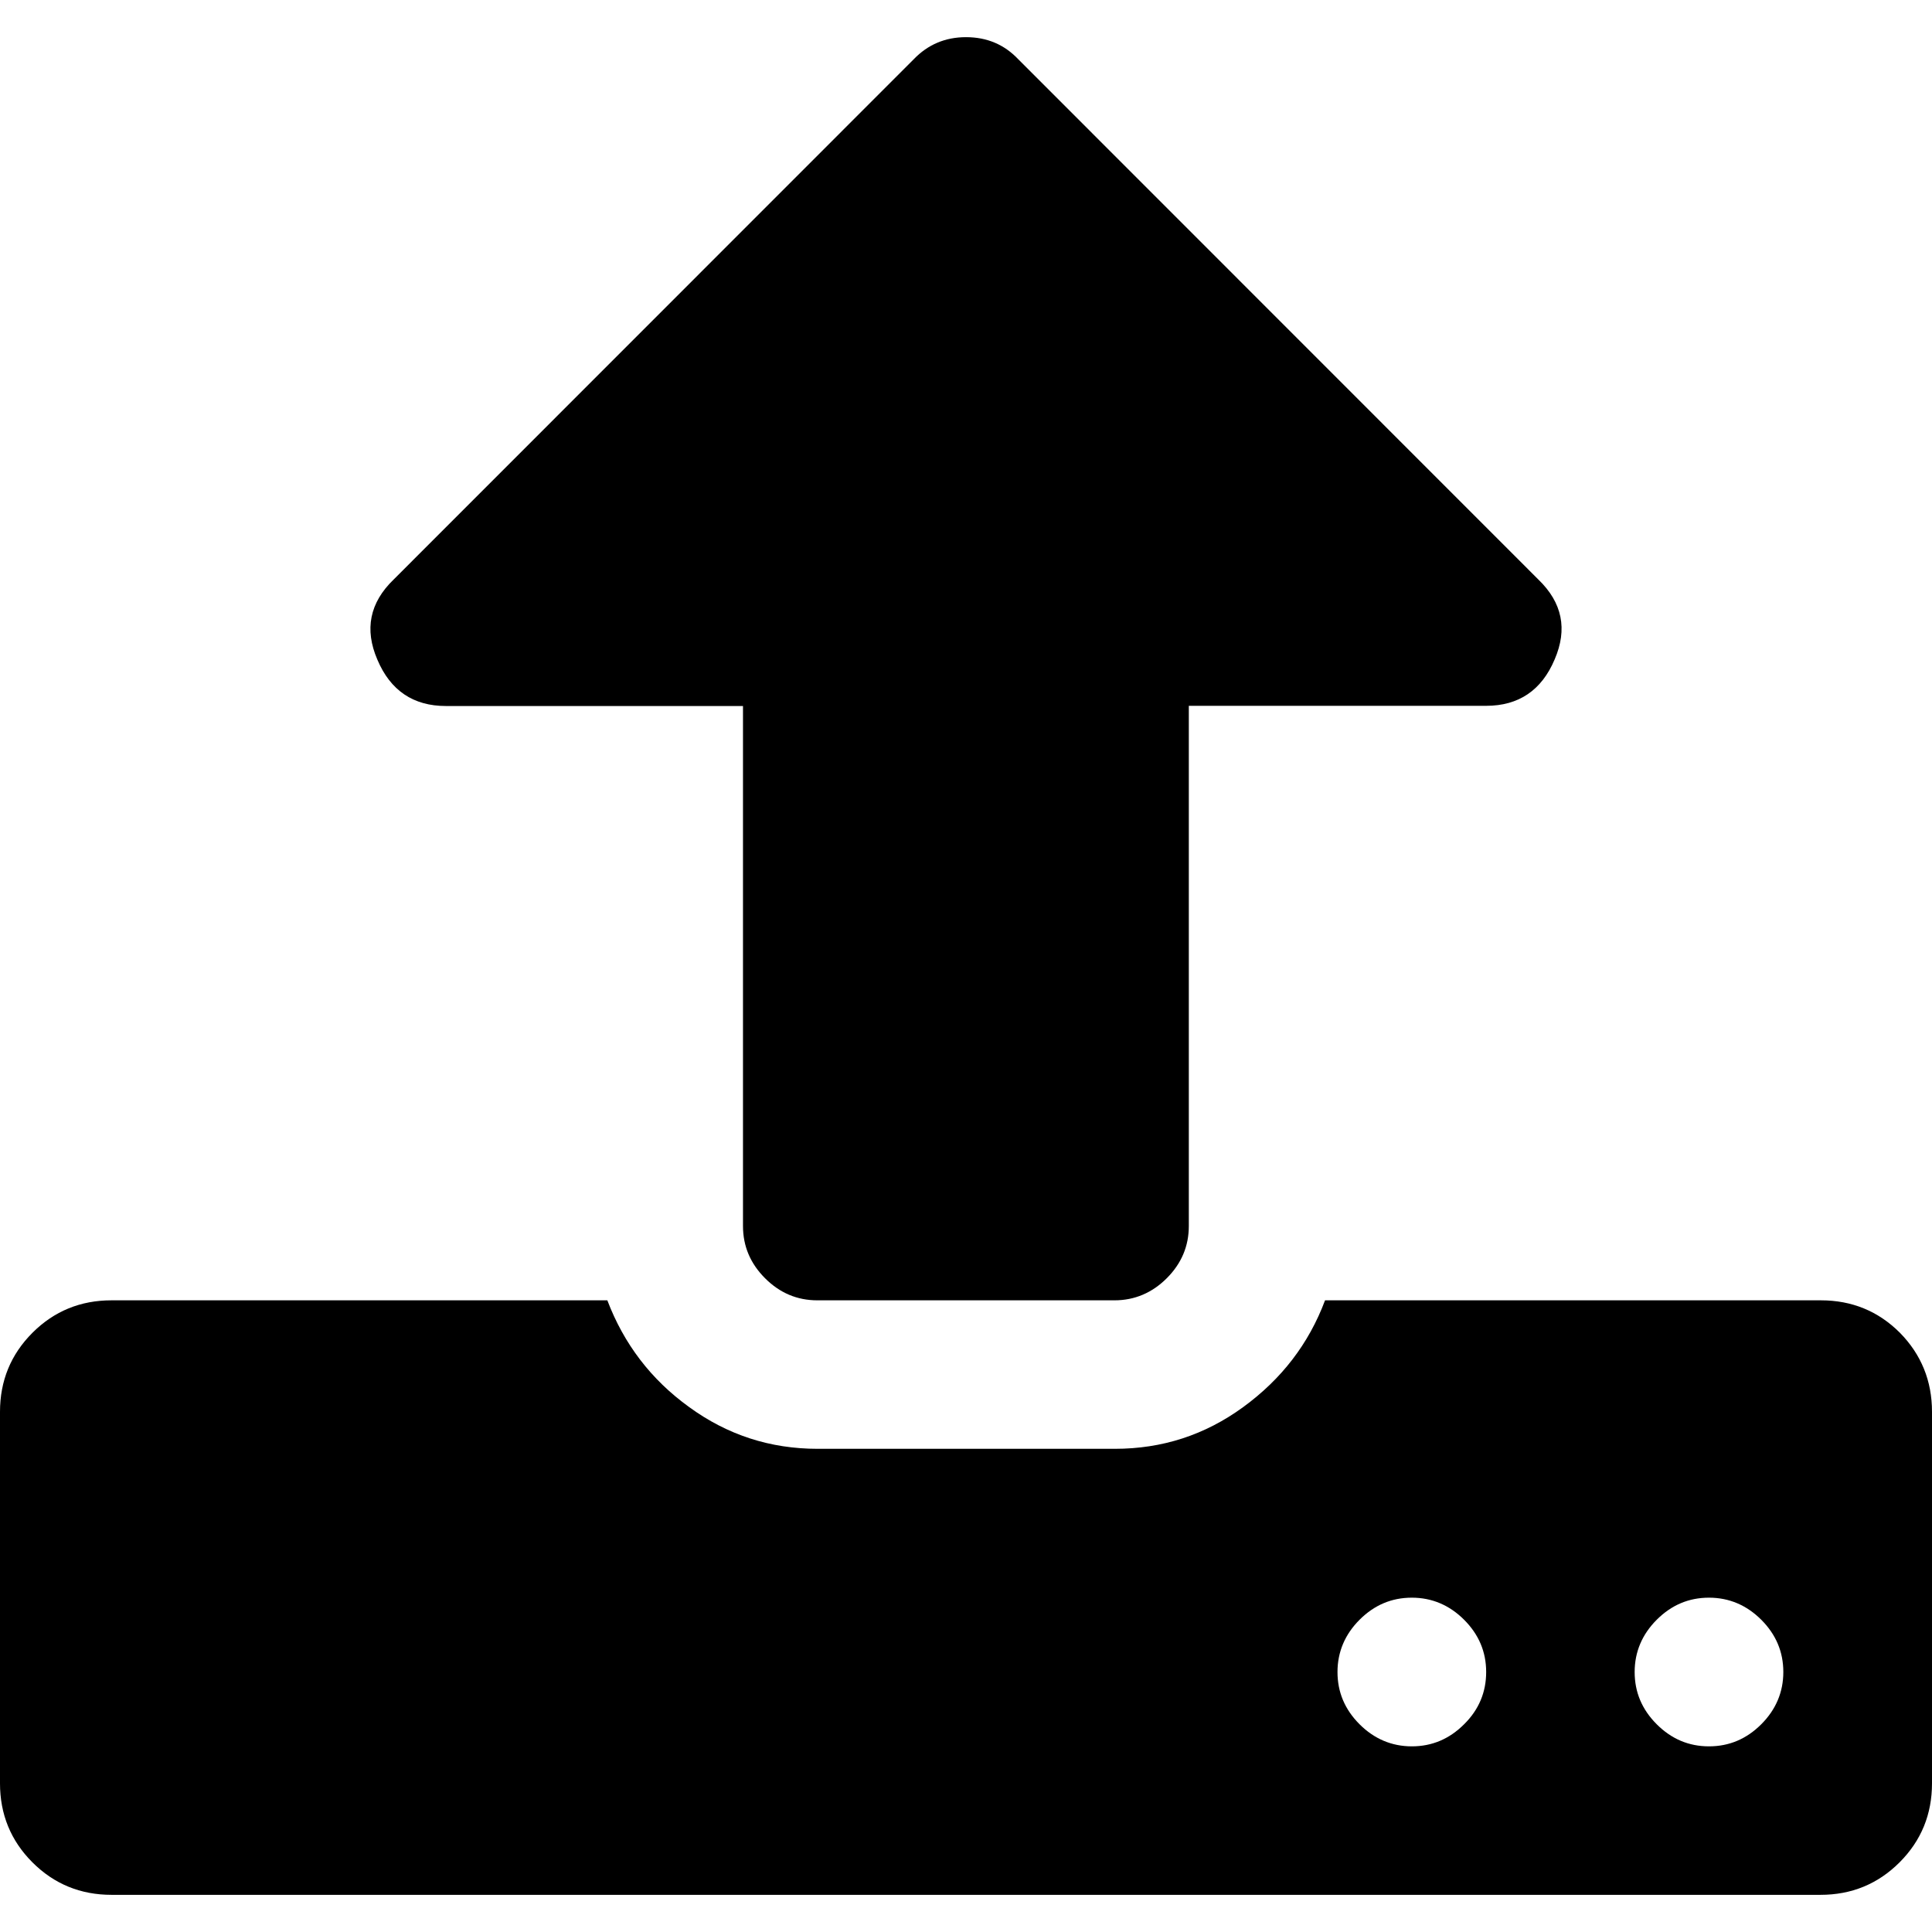
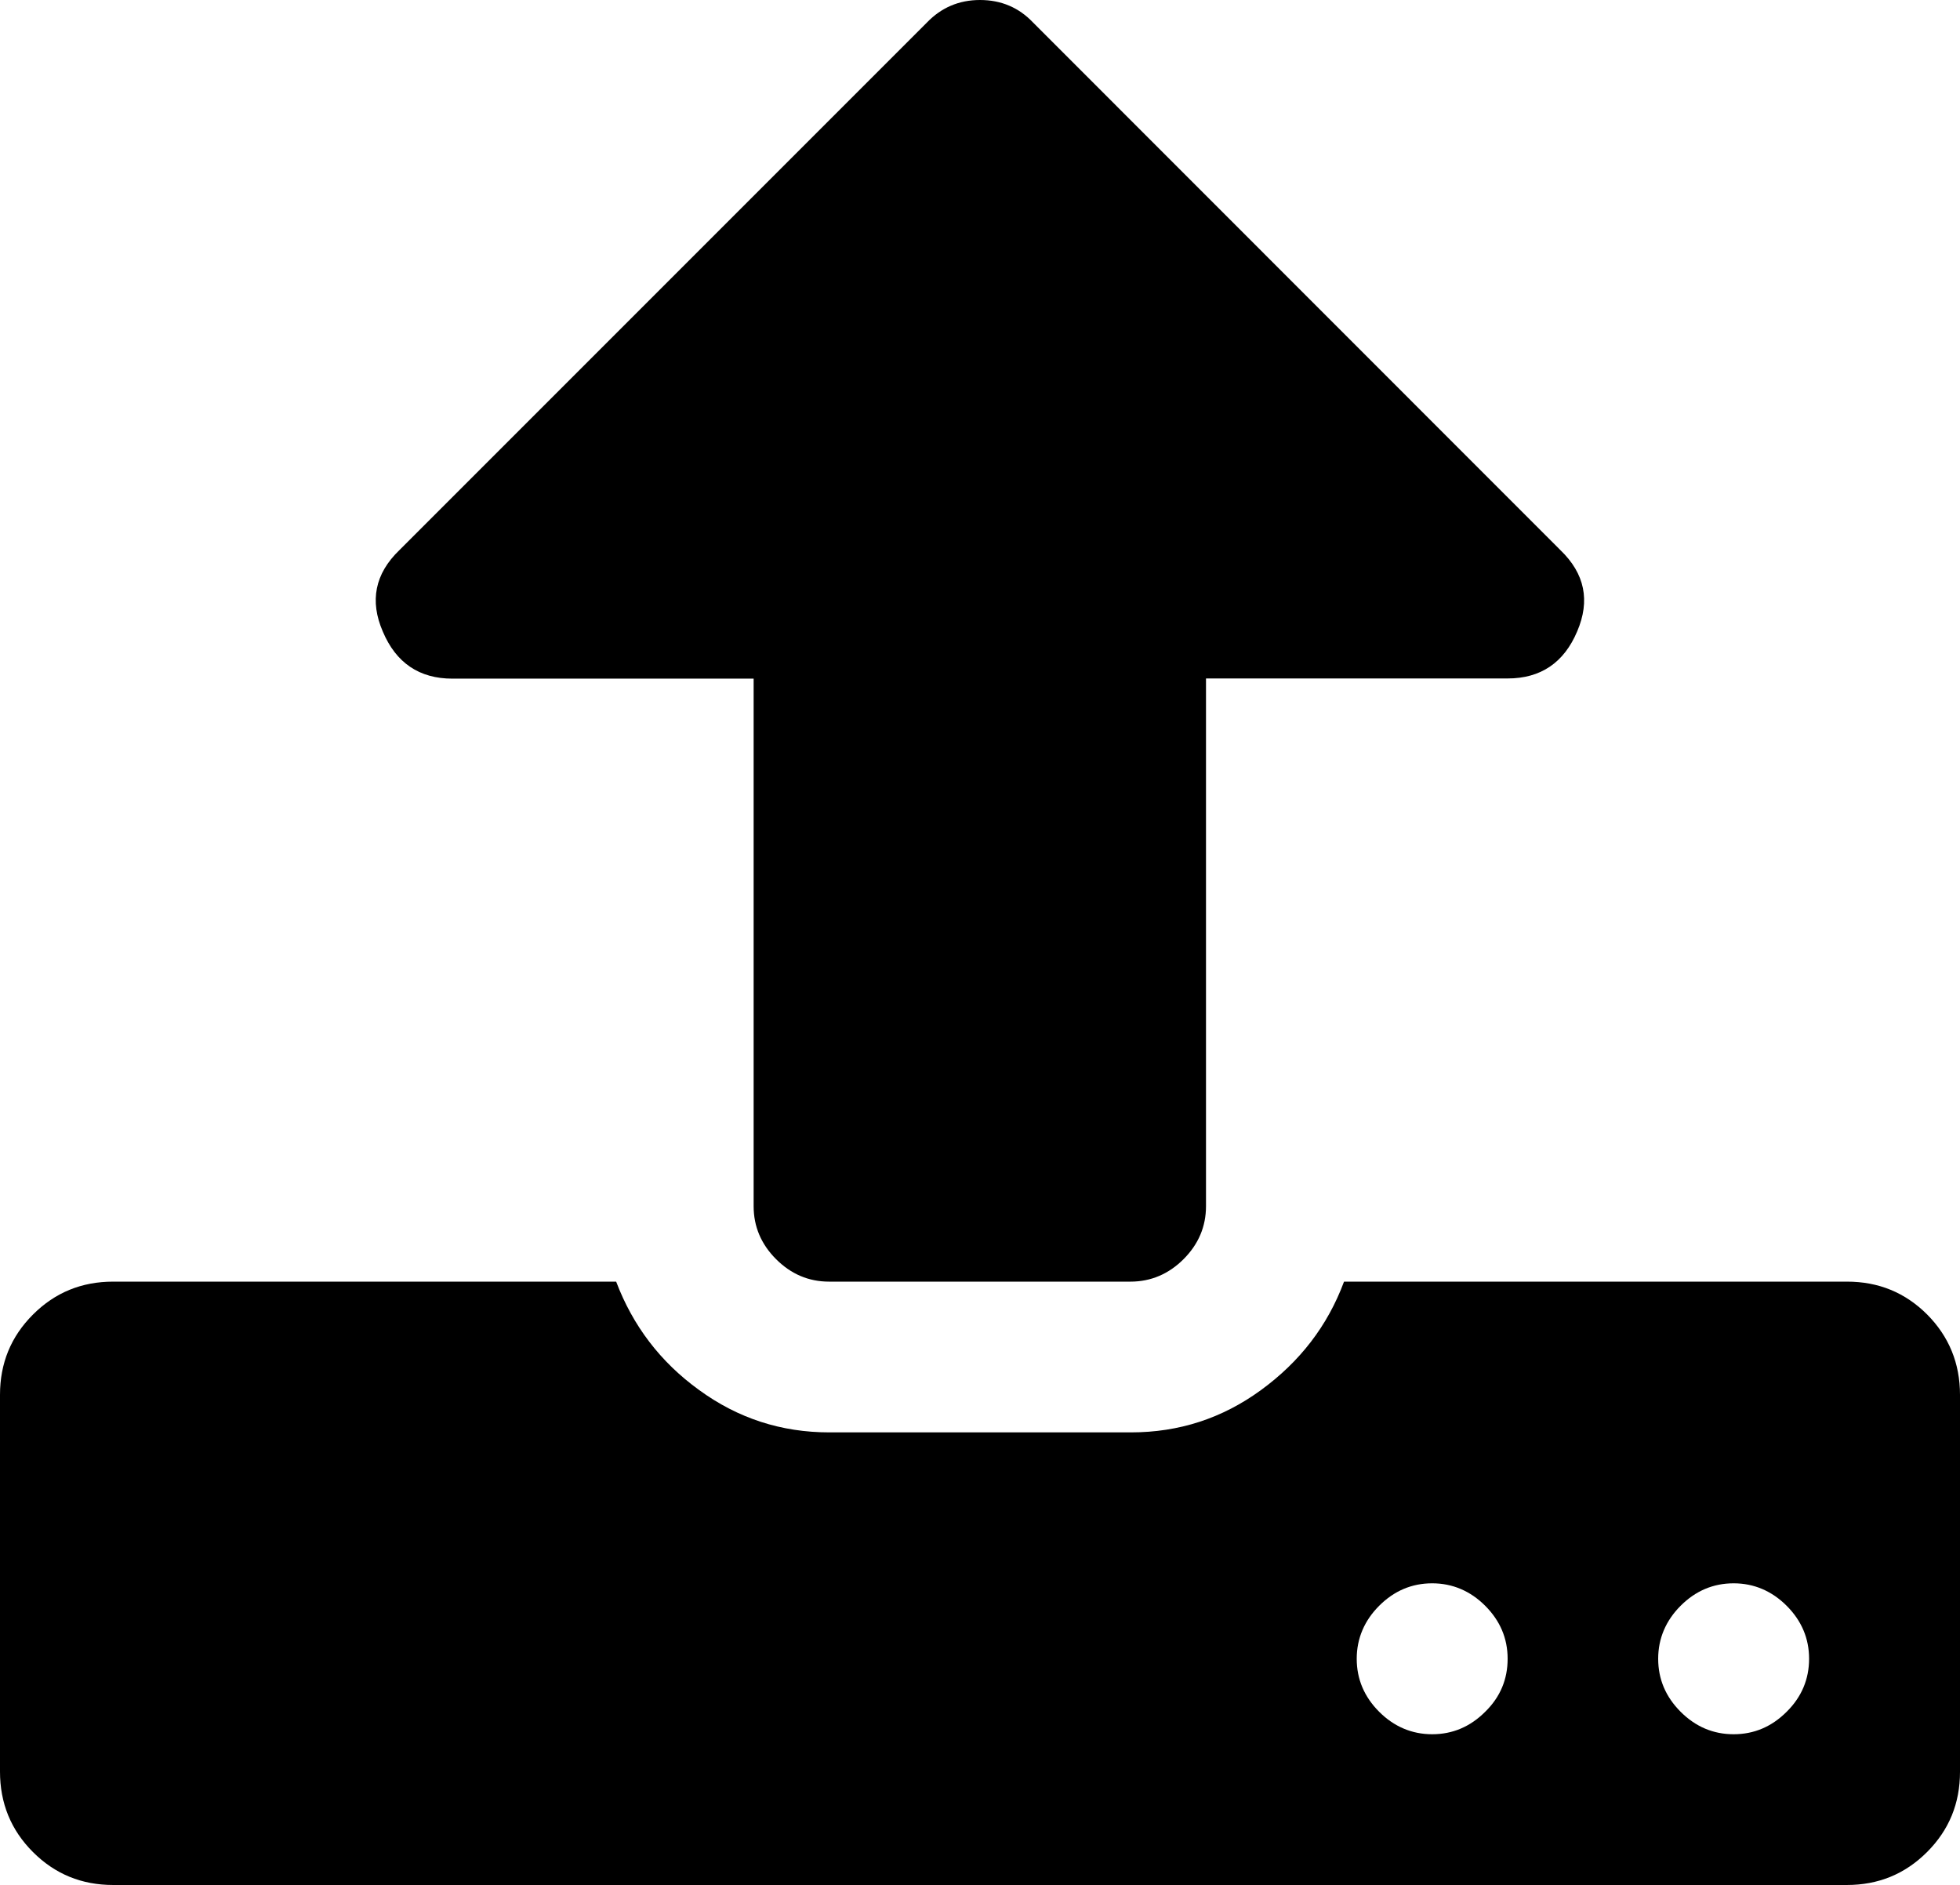
- <svg xmlns="http://www.w3.org/2000/svg" version="1.1" id="Layer_1" x="0px" y="0px" viewBox="0 0 1024 1024" style="enable-background:new 0 0 1024 1024;" xml:space="preserve">
-   <path d="M787.7,886.2c0-10.7-3.9-19.9-11.7-27.7c-7.7-7.7-17-11.7-27.7-11.7s-19.9,3.9-27.7,11.7c-7.7,7.7-11.7,17-11.7,27.7  c0,10.7,3.9,19.9,11.7,27.7c7.7,7.7,17,11.7,27.7,11.7s19.9-3.9,27.7-11.7C783.9,906.1,787.7,896.8,787.7,886.2z M945.2,886.2  c0-10.7-3.9-19.9-11.7-27.7c-7.7-7.7-17-11.7-27.7-11.7s-19.9,3.9-27.7,11.7c-7.7,7.7-11.7,17-11.7,27.7c0,10.7,3.9,19.9,11.7,27.7  c7.8,7.8,17,11.7,27.7,11.7s19.9-3.9,27.7-11.7C941.3,906.1,945.2,896.8,945.2,886.2z M1024,748.3v196.9c0,16.4-5.7,30.4-17.2,41.9  c-11.5,11.5-25.5,17.2-41.9,17.2H59.1c-16.4,0-30.4-5.7-41.9-17.2S0,961.6,0,945.2V748.3c0-16.4,5.7-30.4,17.2-41.9  c11.5-11.5,25.5-17.2,41.9-17.2h262.8c8.7,22.9,23,41.9,43.4,56.6c20.3,14.8,43,22.1,68,22.1h157.6c25.1,0,47.7-7.3,68-22.1  c20.3-14.8,34.8-33.6,43.4-56.6h262.8c16.4,0,30.4,5.7,41.9,17.2C1018.3,717.9,1024,731.9,1024,748.3z M824,349.5  c-6.9,16.4-19.1,24.6-36.3,24.6H630.1v275.7c0,10.7-3.9,19.9-11.7,27.7c-7.7,7.7-17,11.7-27.7,11.7H433.2  c-10.7,0-19.9-3.9-27.7-11.7c-7.8-7.8-11.7-17-11.7-27.7V374.2H236.3c-17.2,0-29.4-8.2-36.3-24.6c-6.9-16-4.1-30.2,8.7-42.5  L484.3,31.4c7.4-7.7,16.6-11.7,27.7-11.7c11.1,0,20.3,3.9,27.7,11.7l275.6,275.7C828.1,319.4,830.9,333.5,824,349.5z" />
+ <svg xmlns="http://www.w3.org/2000/svg" version="1.1" id="Layer_1" x="0px" y="0px" viewBox="0 0 1065 1024" style="enable-background:new 0 0 1065 1024;" xml:space="preserve">
+   <path d="M819.2,901.2c0-11.1-4.1-20.7-12.2-28.8c-8-8-17.7-12.2-28.8-12.2s-20.7,4.1-28.8,12.2c-8,8-12.2,17.7-12.2,28.8  c0,11.1,4.1,20.7,12.2,28.8c8,8,17.7,12.2,28.8,12.2s20.7-4.1,28.8-12.2C815.3,921.9,819.2,912.2,819.2,901.2z M983,901.2  c0-11.1-4.1-20.7-12.2-28.8c-8-8-17.7-12.2-28.8-12.2c-11.1,0-20.7,4.1-28.8,12.2c-8,8-12.2,17.7-12.2,28.8  c0,11.1,4.1,20.7,12.2,28.8c8.1,8.1,17.7,12.2,28.8,12.2c11.1,0,20.7-4.1,28.8-12.2C979,921.9,983,912.2,983,901.2z M1065,757.8  v204.8c0,17.1-5.9,31.6-17.9,43.6c-12,12-26.5,17.9-43.6,17.9h-942c-17.1,0-31.6-5.9-43.6-17.9C5.9,994.2,0,979.6,0,962.5V757.8  c0-17.1,5.9-31.6,17.9-43.6s26.5-17.9,43.6-17.9h273.3c9,23.8,23.9,43.6,45.1,58.9c21.1,15.4,44.7,23,70.7,23h163.9  c26.1,0,49.6-7.6,70.7-23c21.1-15.4,36.2-34.9,45.1-58.9h273.3c17.1,0,31.6,5.9,43.6,17.9C1059,726.1,1065,740.7,1065,757.8z   M857,343c-7.2,17.1-19.9,25.6-37.8,25.6H655.3v286.7c0,11.1-4.1,20.7-12.2,28.8c-8,8-17.7,12.2-28.8,12.2H450.5  c-11.1,0-20.7-4.1-28.8-12.2c-8.1-8.1-12.2-17.7-12.2-28.8V368.7H245.8c-17.9,0-30.6-8.5-37.8-25.6c-7.2-16.6-4.3-31.4,9-44.2  L503.7,12.2c7.7-8,17.3-12.2,28.8-12.2c11.5,0,21.1,4.1,28.8,12.2l286.6,286.7C861.2,311.7,864.1,326.4,857,343z" />
</svg>
